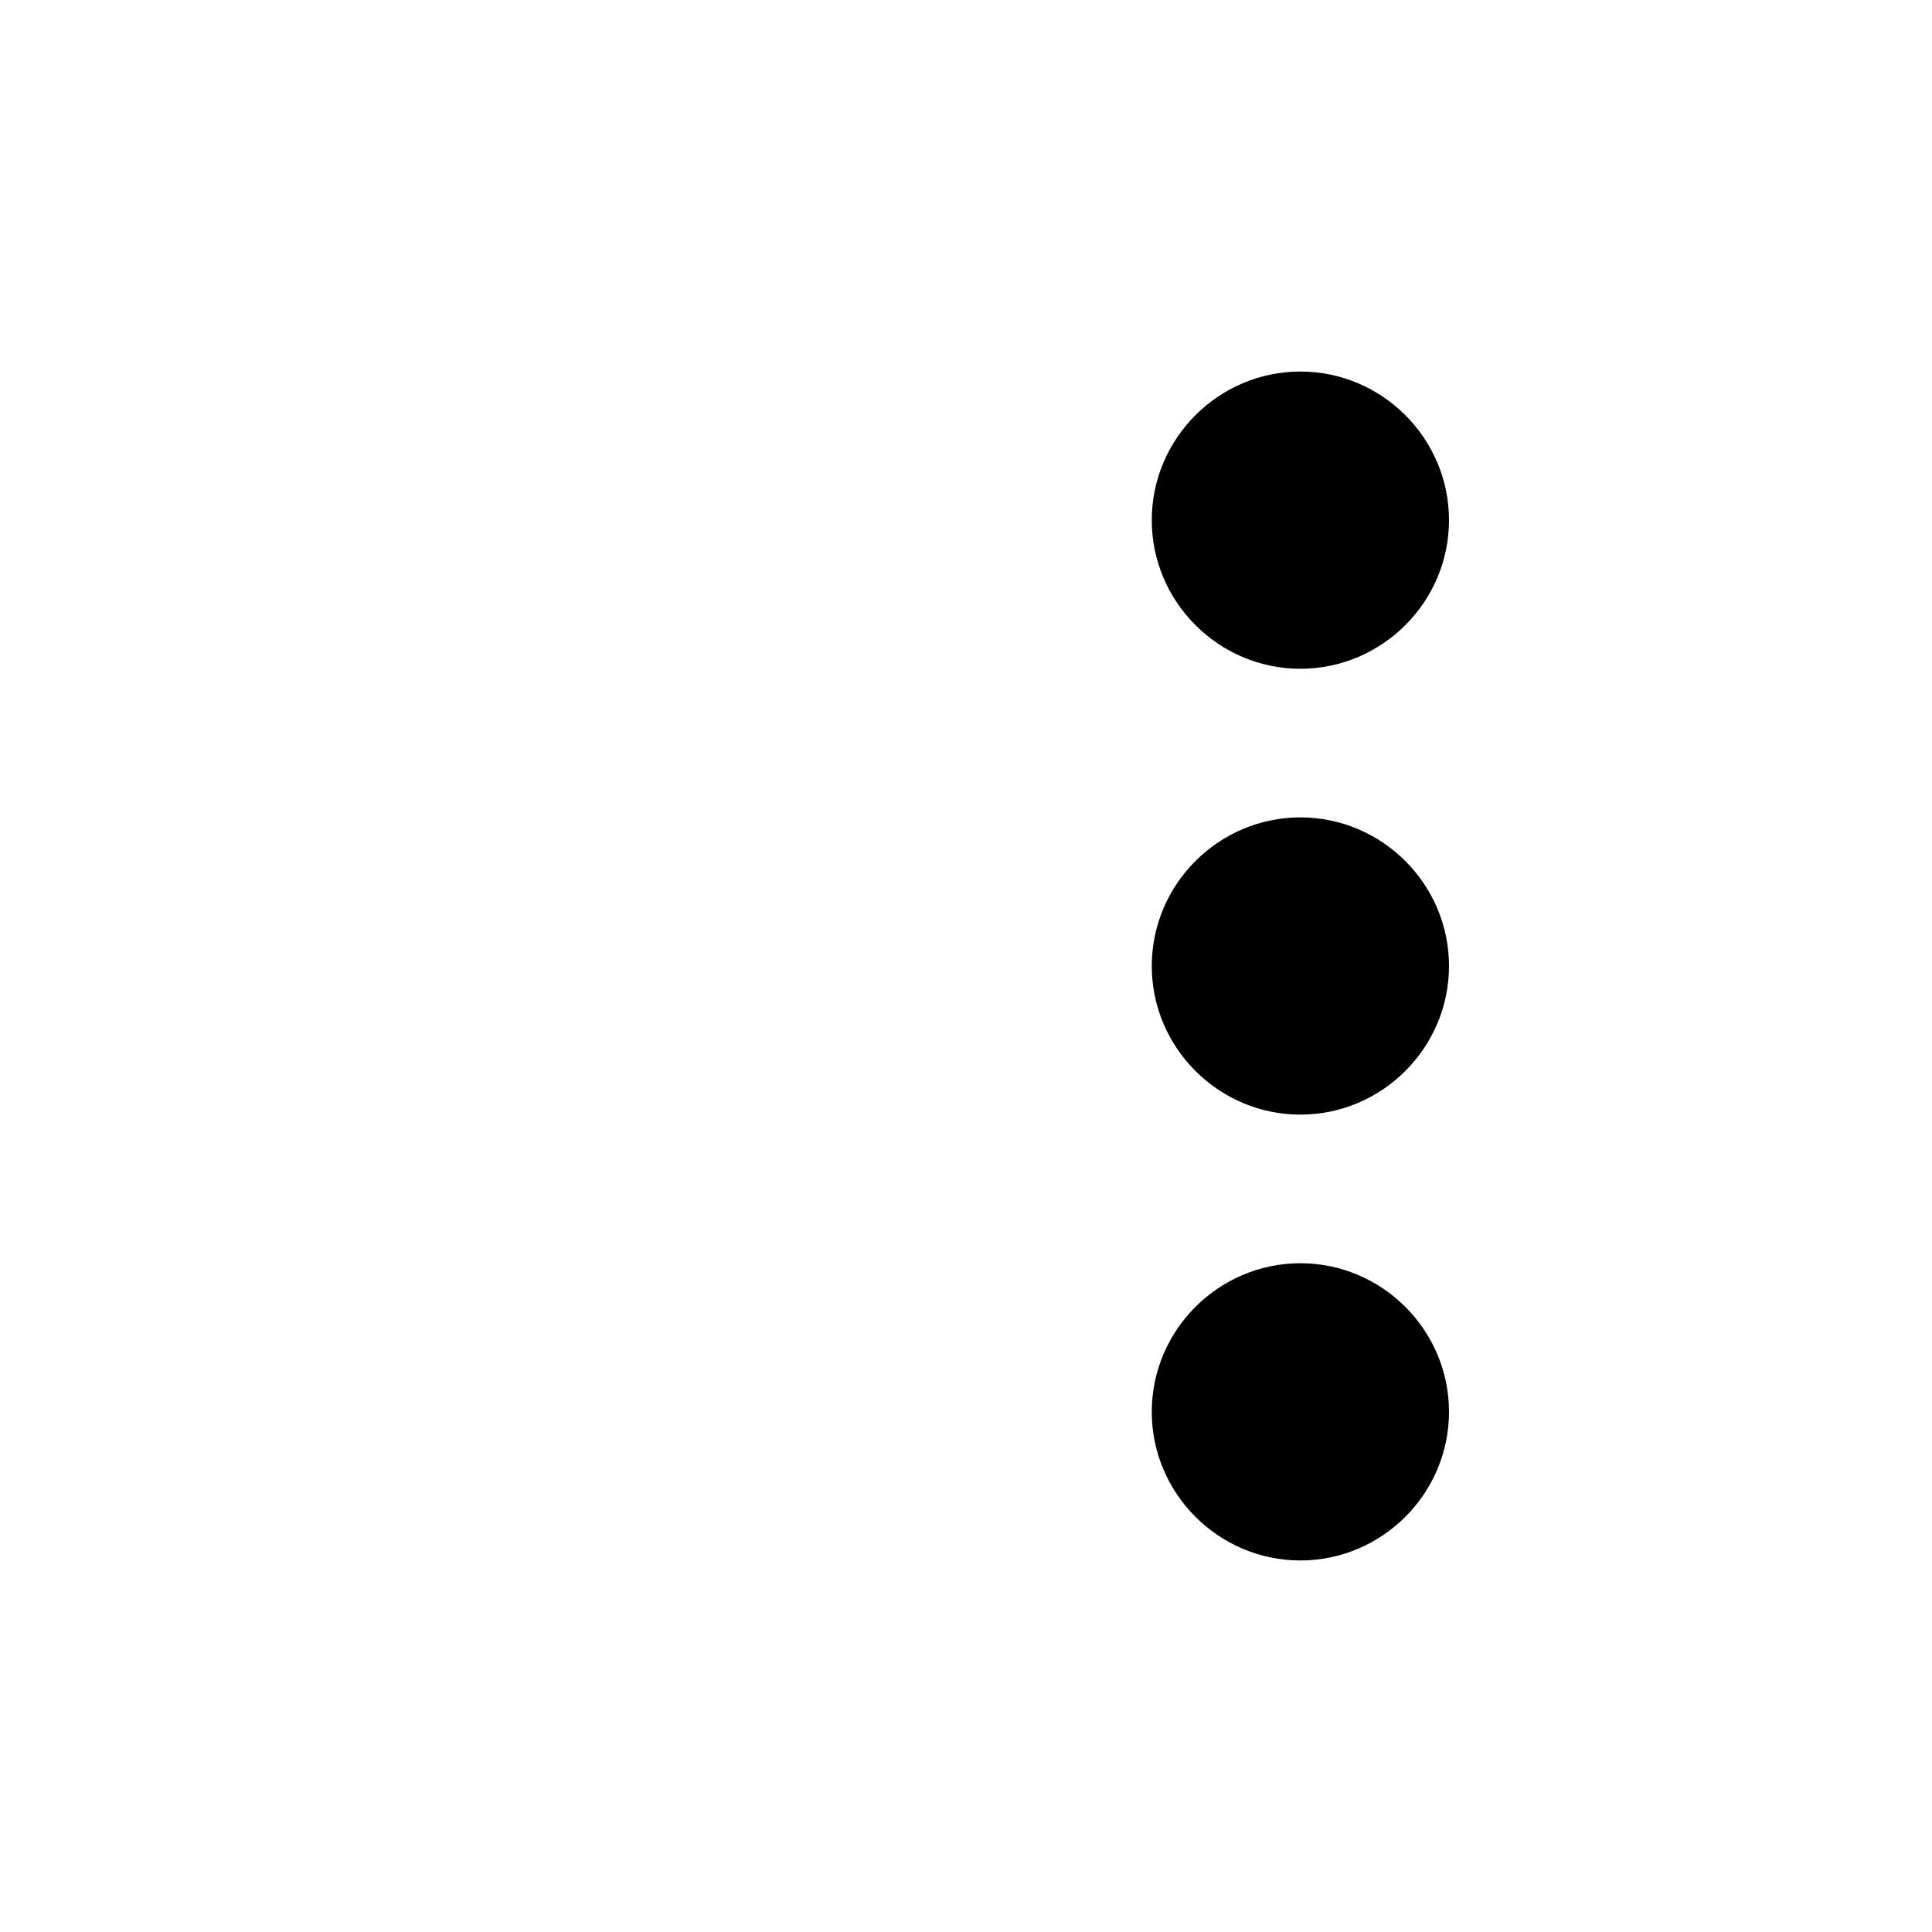
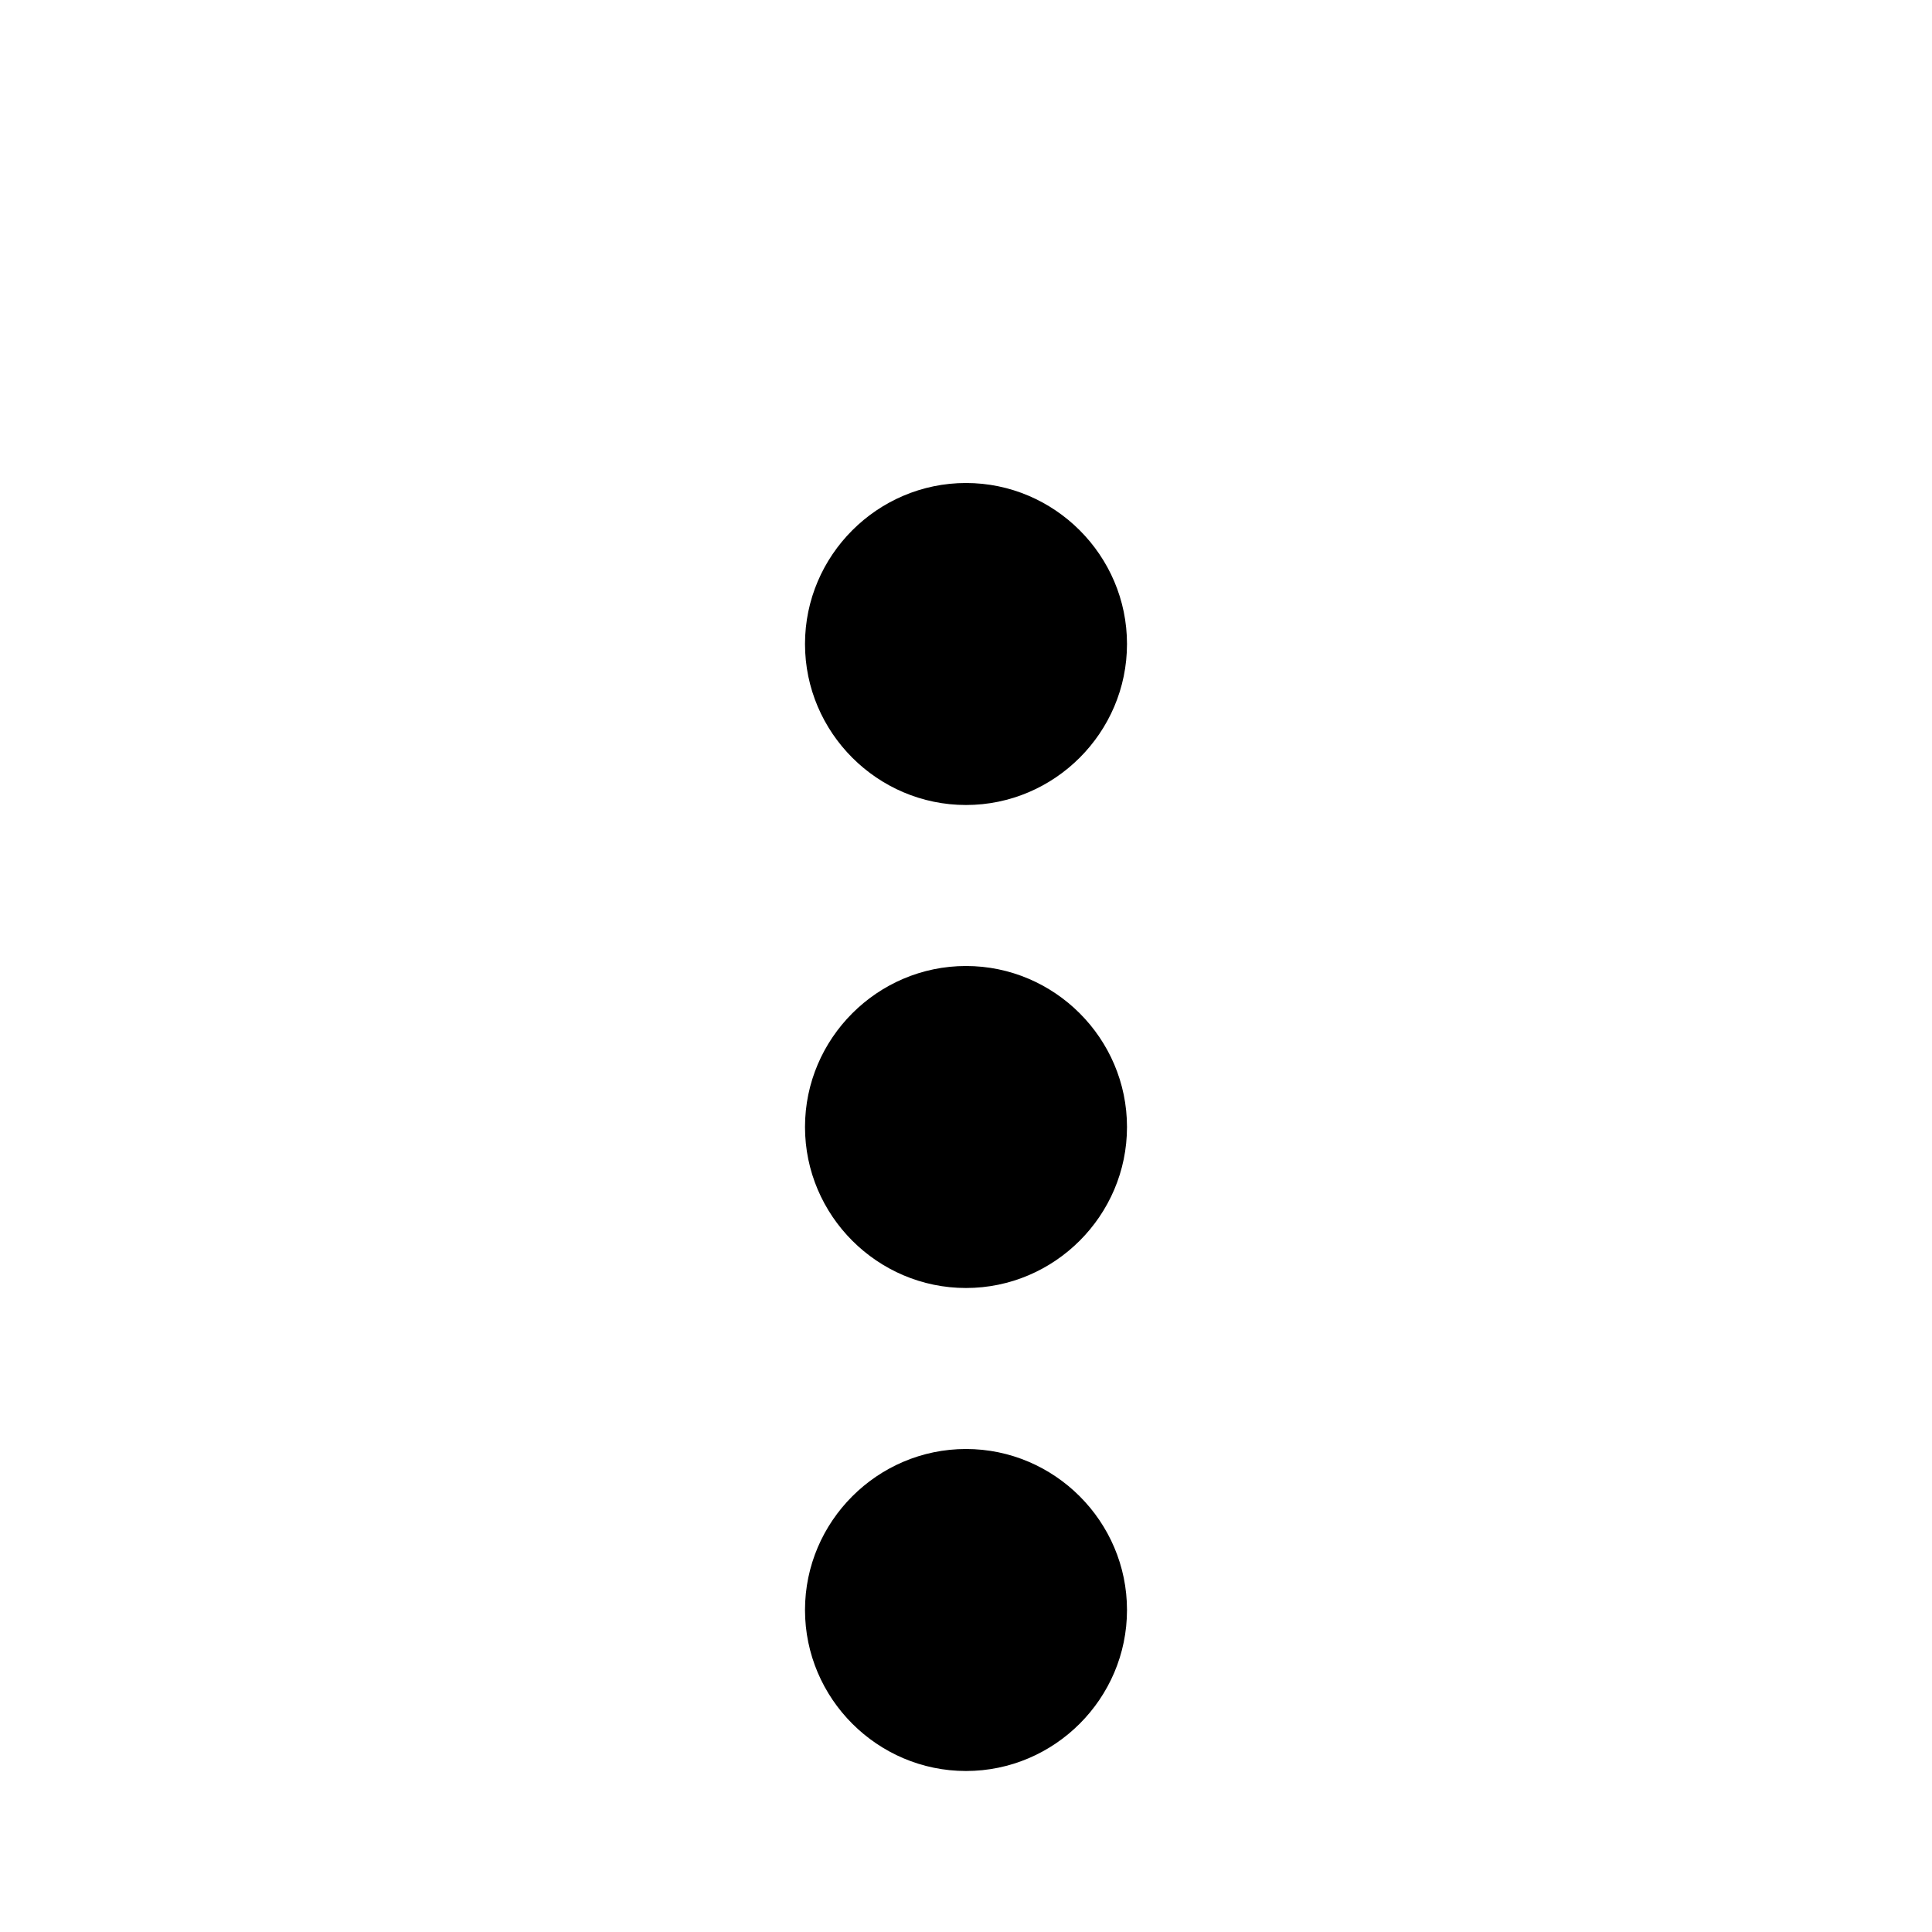
- <svg xmlns="http://www.w3.org/2000/svg" width="24" height="24" viewBox="5 -1 5 26">
-   <path d="M0 0h24v24H0z" fill="none" />
-   <path d="M12 8c1.1 0 2-.9 2-2s-.9-2-2-2-2 .9-2 2 .9 2 2 2zm0 2c-1.1 0-2 .9-2 2s.9 2 2 2 2-.9 2-2-.9-2-2-2zm0 6c-1.1 0-2 .9-2 2s.9 2 2 2 2-.9 2-2-.9-2-2-2z" />
+ <svg xmlns="http://www.w3.org/2000/svg" width="24" height="24" viewBox="0 -2 24 24">
+   <path d="M12 8c1.1 0 2-.9 2-2s-.9-2-2-2-2 .9-2 2 .9 2 2 2zm0 2c-1.1 0-2 .9-2 2s.9 2 2 2 2-.9 2-2-.9-2-2-2zm0 6c-1.1 0-2 .9-2 2s.9 2 2 2 2-.9 2-2-.9-2-2-2z" fill="currentcolor" />
</svg>
